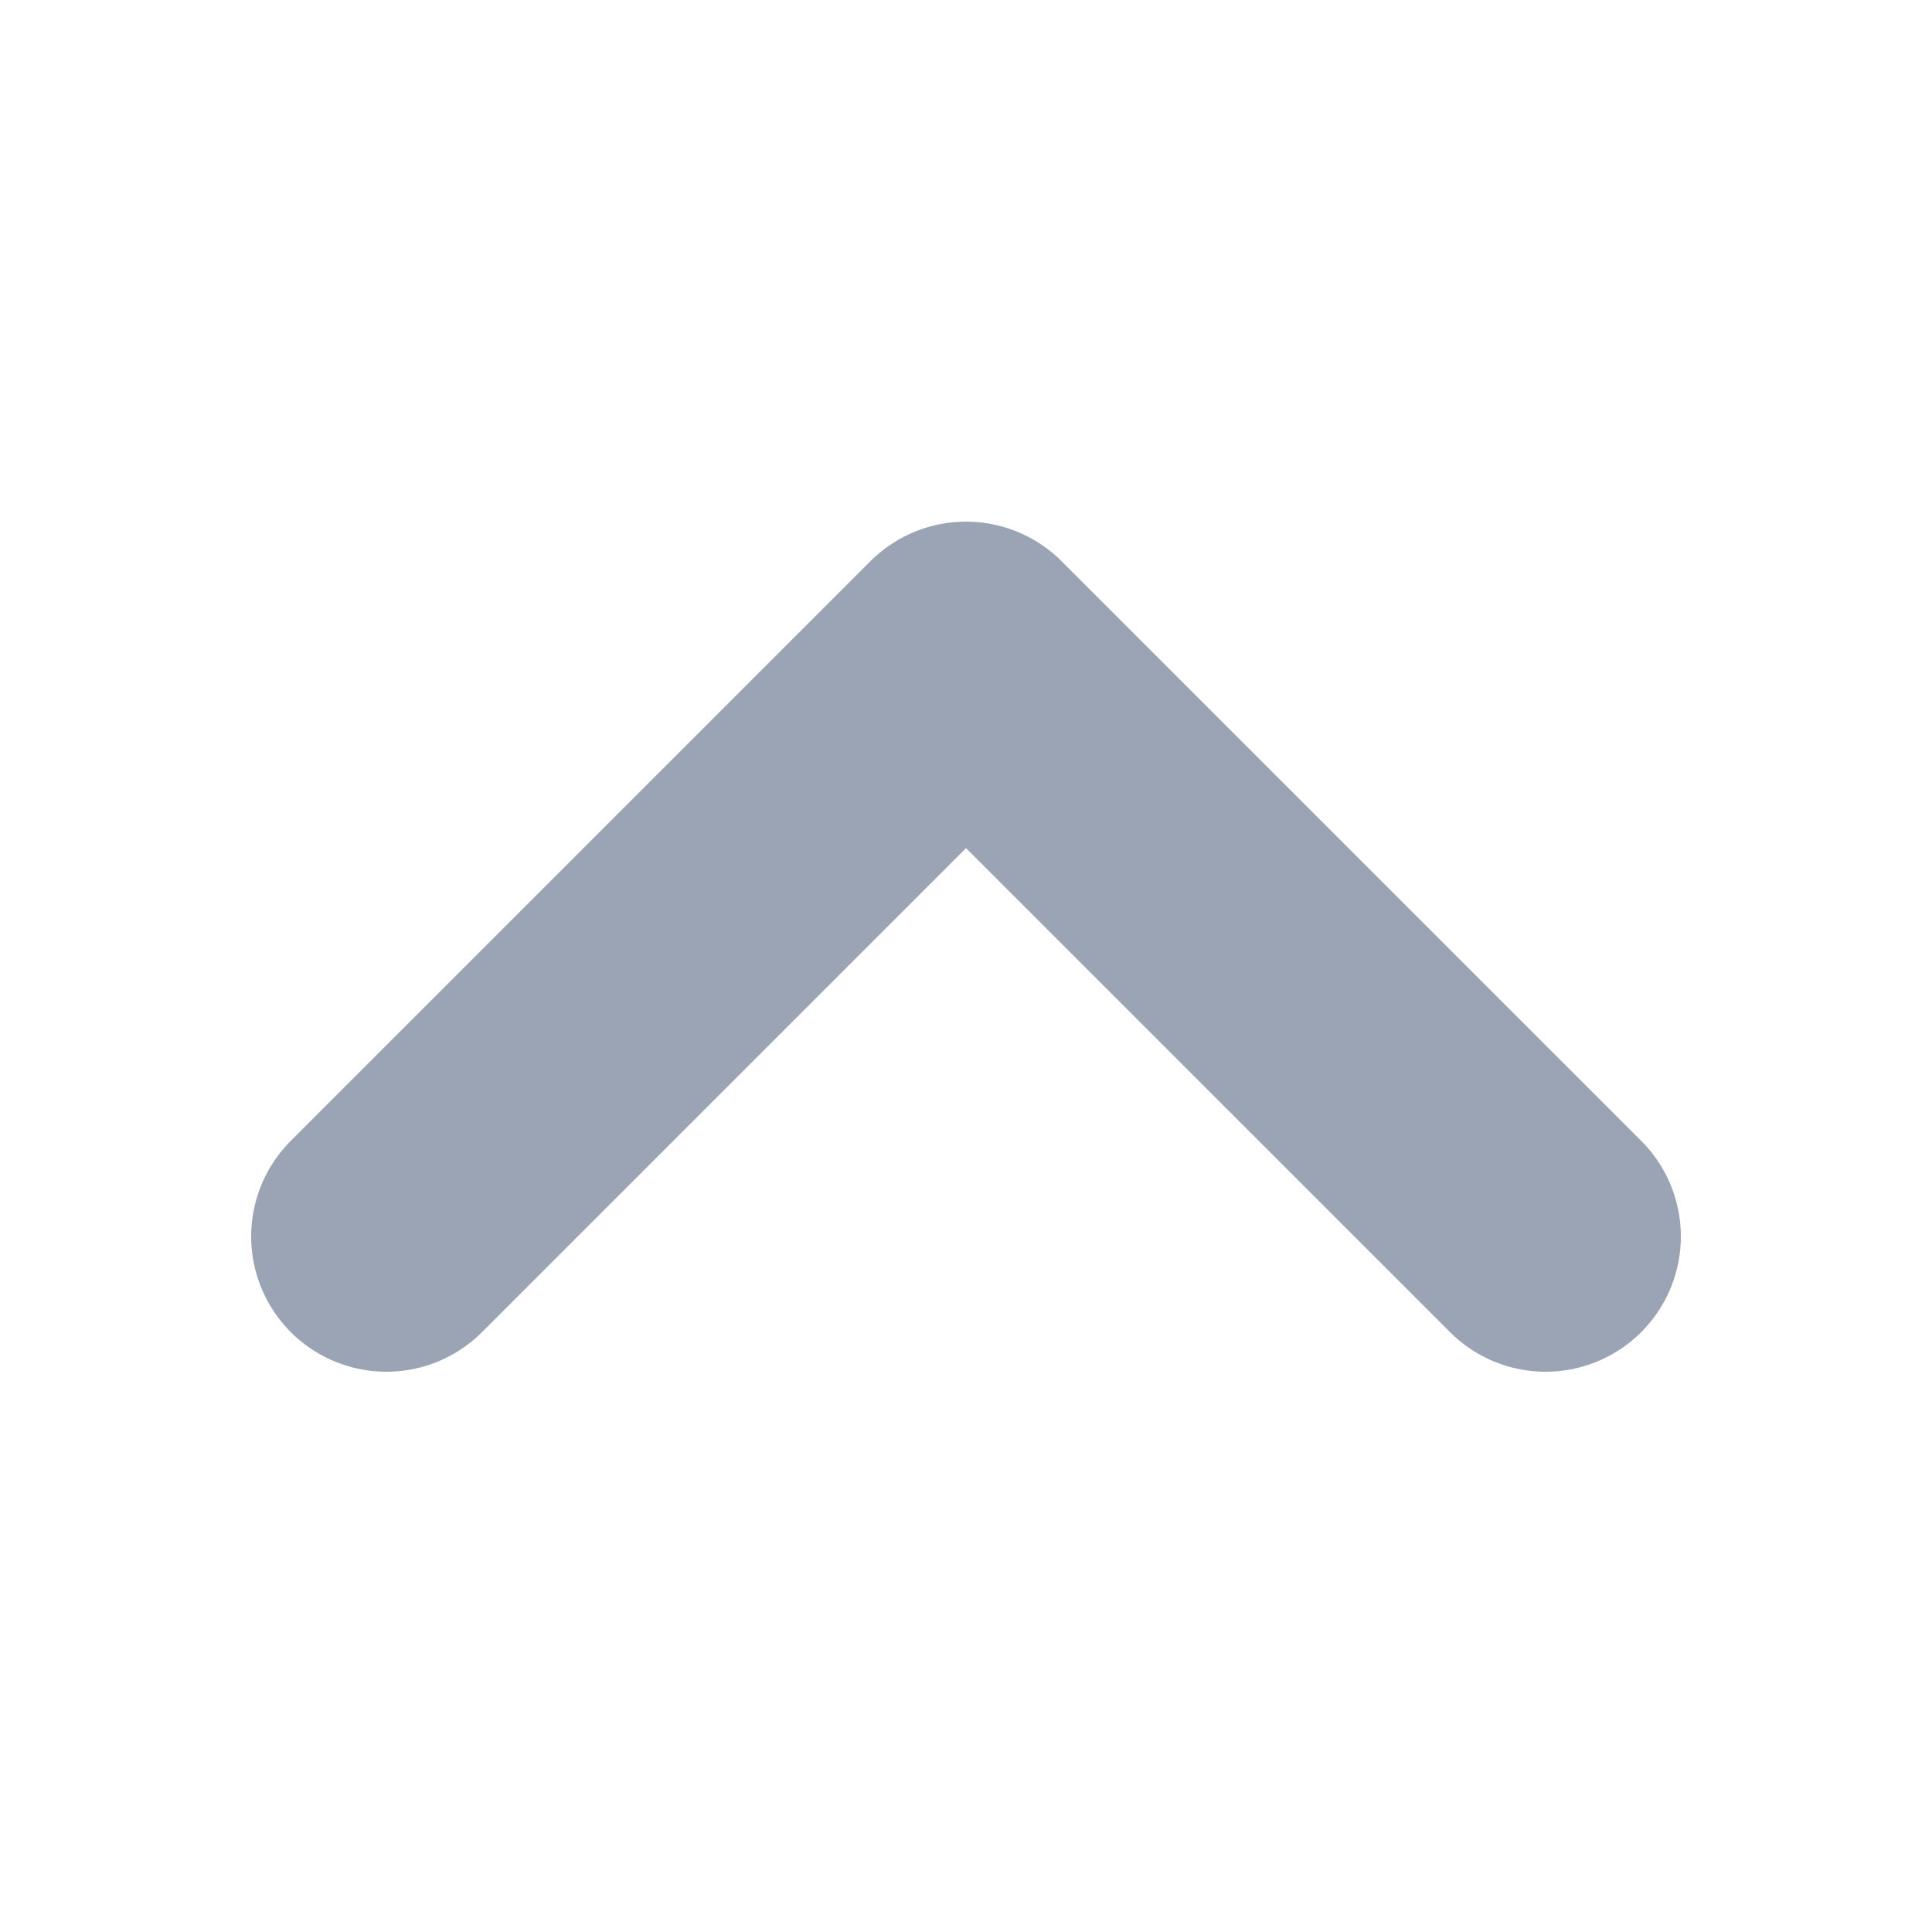
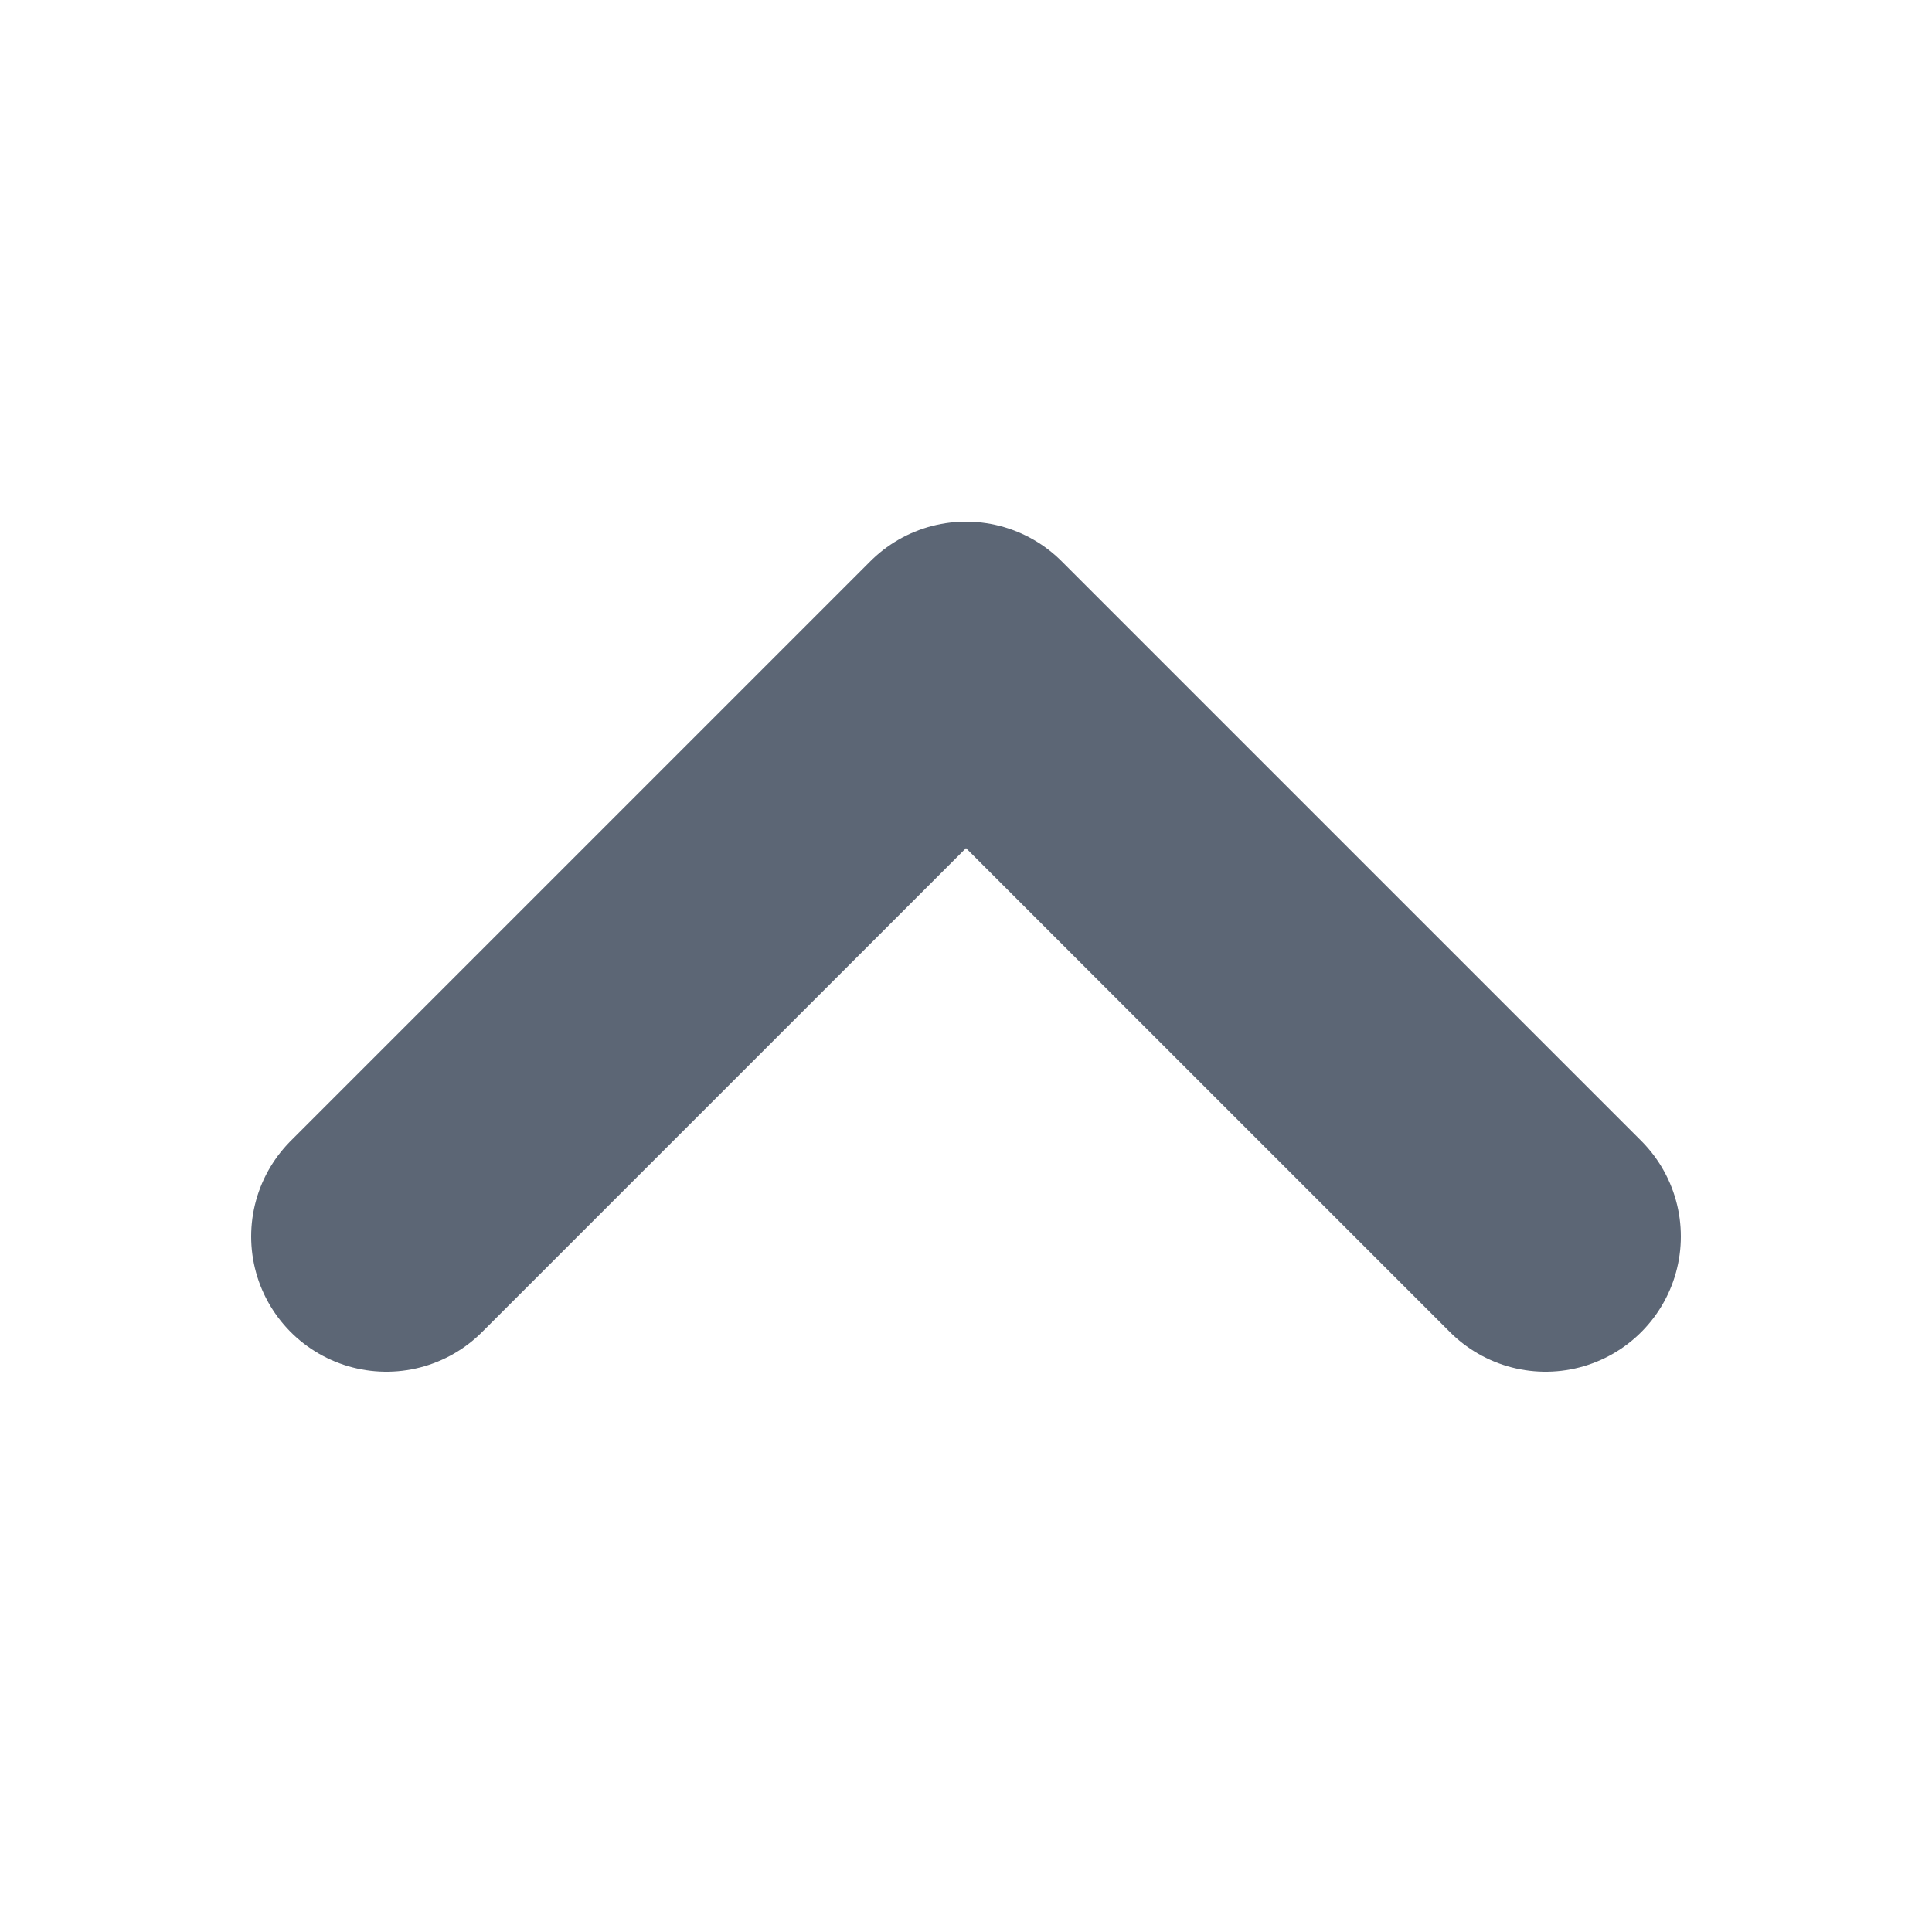
<svg xmlns="http://www.w3.org/2000/svg" width="10" height="10" viewBox="0 0 10 10">
-   <path d="M2 6.4 L5 3.4 L8 6.4" fill="none" stroke="#9aa4b4" stroke-width="1.4" stroke-linecap="round" stroke-linejoin="round" />
+   <path d="M2 6.4 L5 3.4 L8 6.4" fill="none" stroke="#5c6675" stroke-width="1.4" stroke-linecap="round" stroke-linejoin="round" />
</svg>
